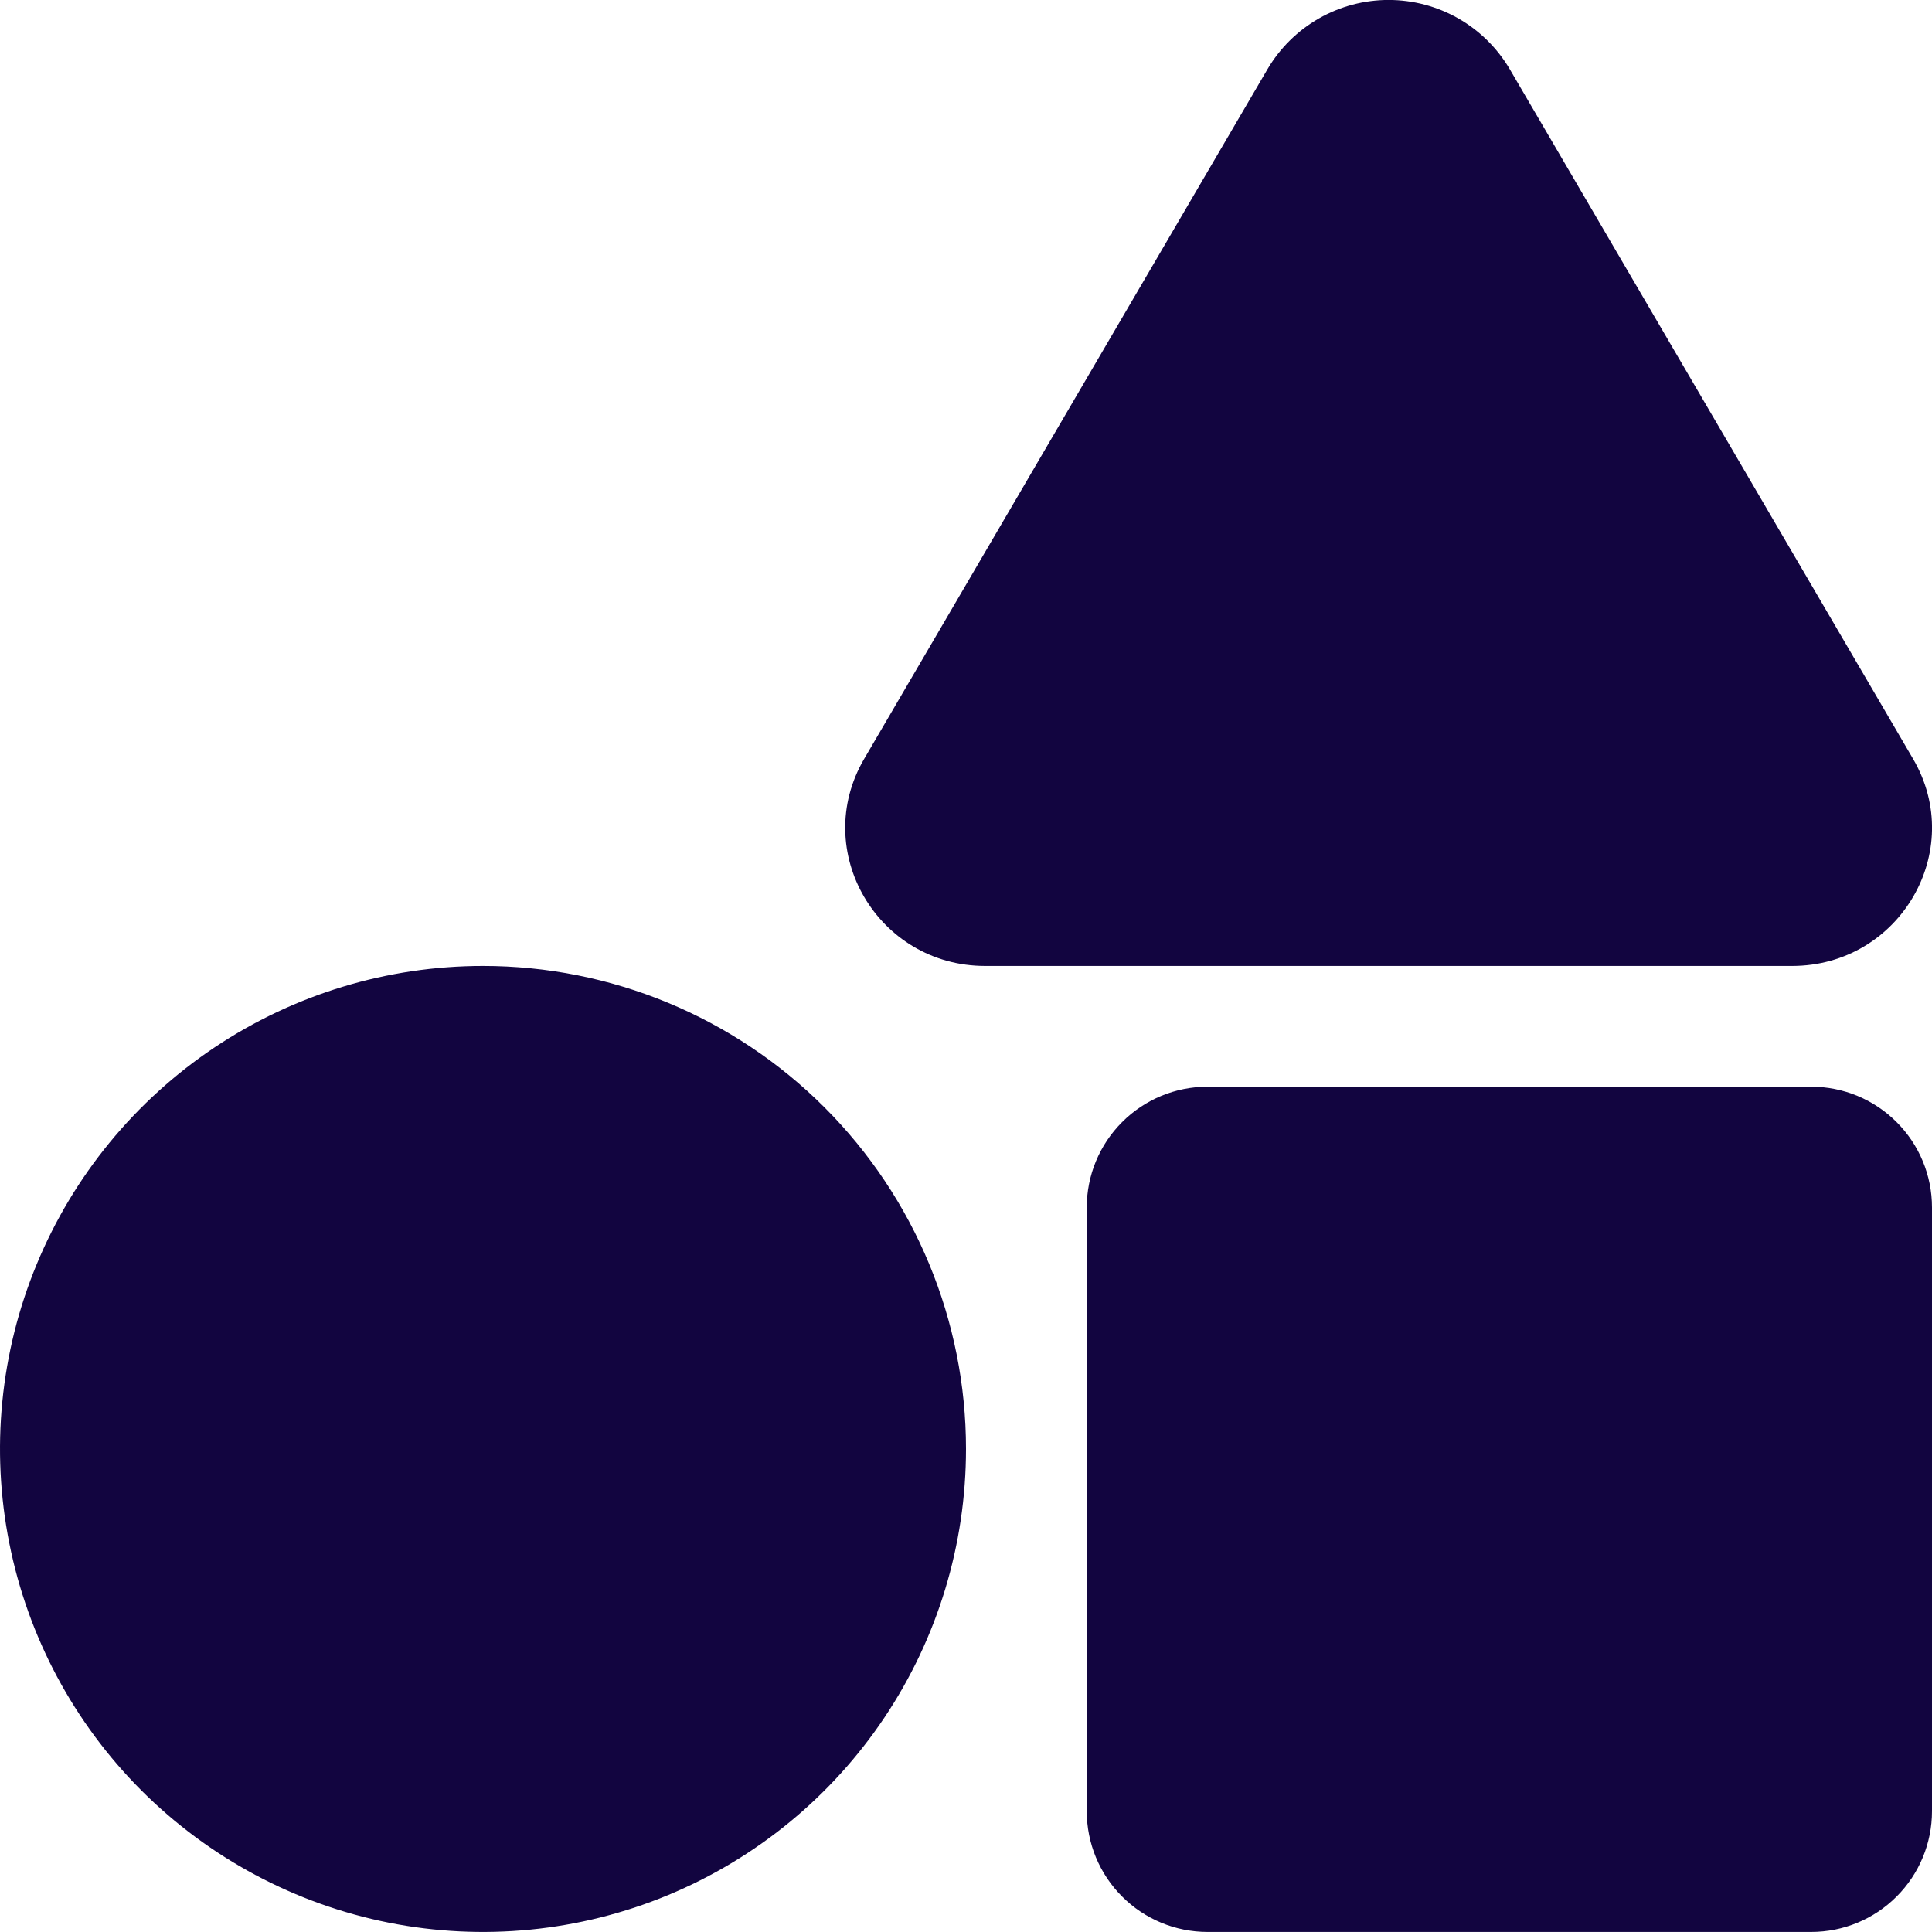
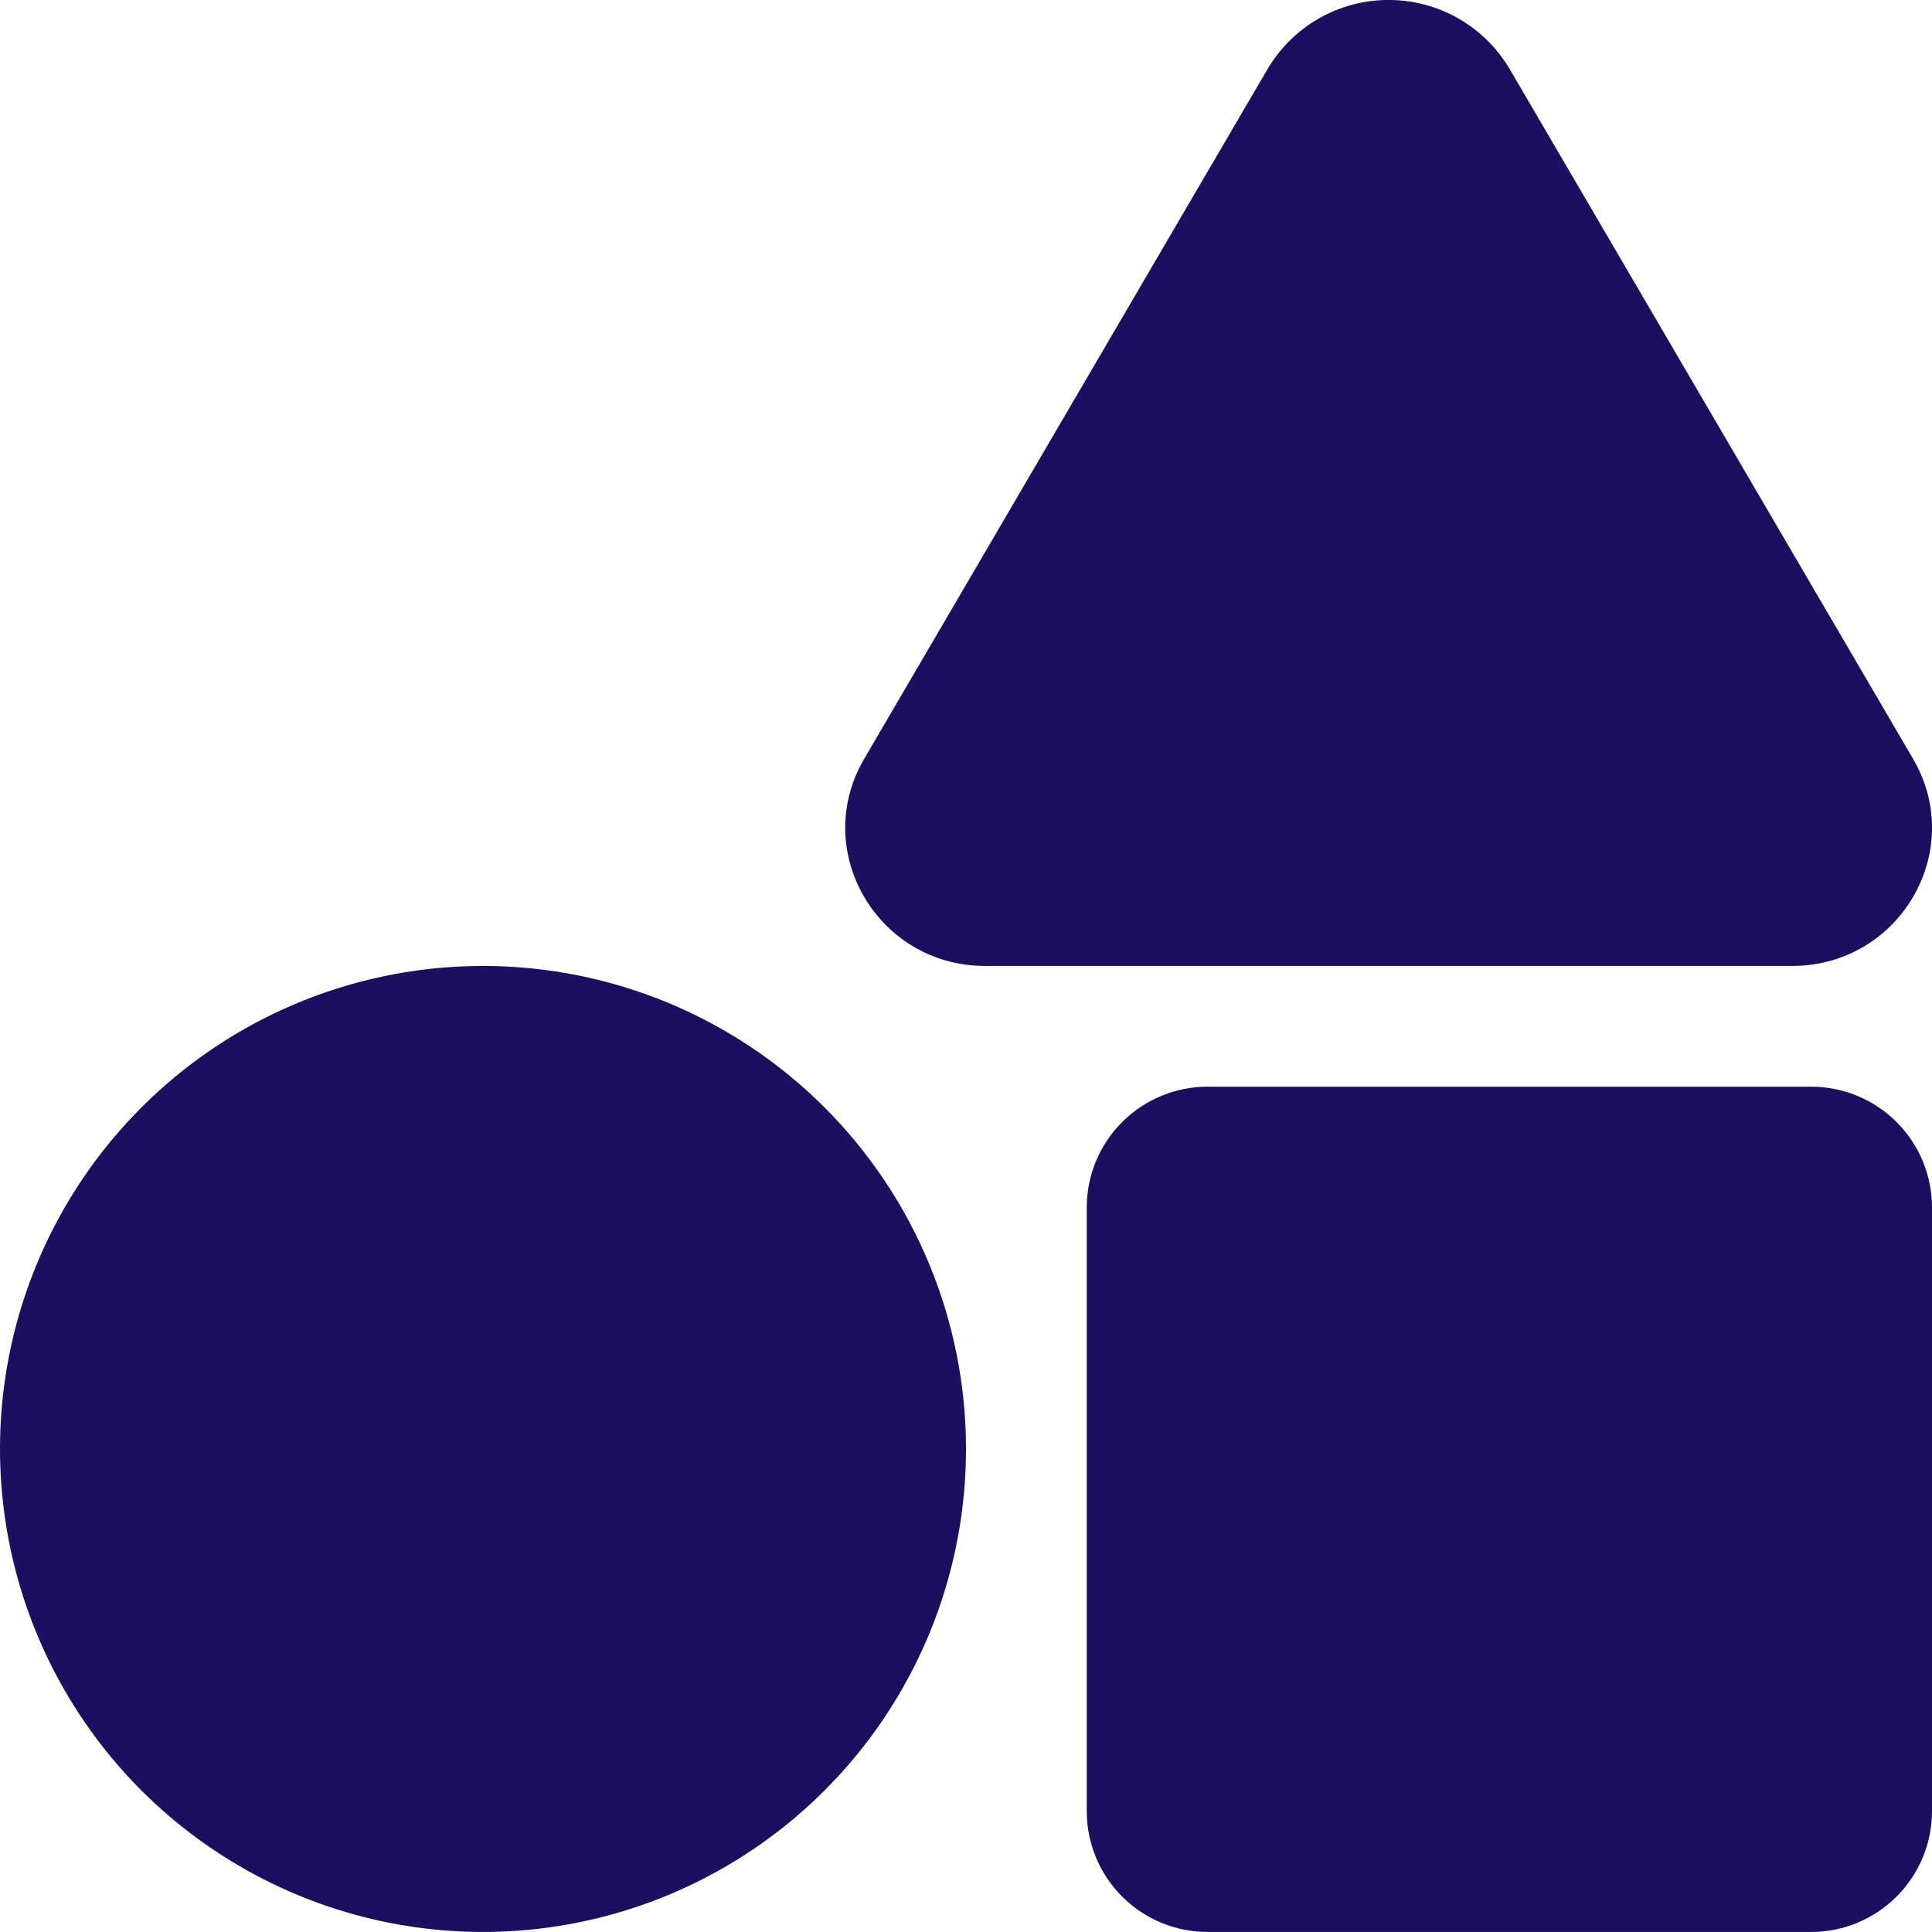
<svg xmlns="http://www.w3.org/2000/svg" width="38" height="38" viewBox="0 0 38 38" fill="none">
-   <path d="M9.5 18.999C7.621 18.999 5.784 19.556 4.222 20.6C2.66 21.644 1.442 23.128 0.723 24.864C0.004 26.599 -0.184 28.51 0.183 30.352C0.549 32.195 1.454 33.888 2.782 35.217C4.111 36.545 5.804 37.45 7.647 37.817C9.489 38.183 11.4 37.995 13.136 37.276C14.871 36.557 16.355 35.339 17.399 33.777C18.443 32.215 19 30.378 19 28.499C19 25.98 17.999 23.563 16.218 21.782C14.436 20 12.02 18.999 9.5 18.999ZM37.629 14.928L29.693 1.357C29.448 0.943 29.1 0.6 28.683 0.362C28.265 0.124 27.793 -0.001 27.312 -0.001C26.832 -0.001 26.36 0.124 25.942 0.362C25.525 0.6 25.177 0.943 24.932 1.357L16.996 14.928C15.939 16.737 17.262 18.999 19.378 18.999H35.247C37.363 18.999 38.686 16.737 37.629 14.928ZM35.625 21.374H23.75C23.12 21.374 22.516 21.624 22.071 22.07C21.625 22.515 21.375 23.119 21.375 23.749V35.624C21.375 36.254 21.625 36.858 22.071 37.303C22.516 37.749 23.12 37.999 23.75 37.999H35.625C36.255 37.999 36.859 37.749 37.304 37.303C37.75 36.858 38 36.254 38 35.624V23.749C38 23.119 37.75 22.515 37.304 22.07C36.859 21.624 36.255 21.374 35.625 21.374Z" fill="#120540" />
+   <path d="M9.5 18.999C7.621 18.999 5.784 19.556 4.222 20.6C2.66 21.644 1.442 23.128 0.723 24.864C0.004 26.599 -0.184 28.51 0.183 30.352C0.549 32.195 1.454 33.888 2.782 35.217C4.111 36.545 5.804 37.45 7.647 37.817C9.489 38.183 11.4 37.995 13.136 37.276C14.871 36.557 16.355 35.339 17.399 33.777C18.443 32.215 19 30.378 19 28.499C19 25.98 17.999 23.563 16.218 21.782C14.436 20 12.02 18.999 9.5 18.999ZM37.629 14.928L29.693 1.357C29.448 0.943 29.1 0.6 28.683 0.362C28.265 0.124 27.793 -0.001 27.312 -0.001C26.832 -0.001 26.36 0.124 25.942 0.362C25.525 0.6 25.177 0.943 24.932 1.357L16.996 14.928C15.939 16.737 17.262 18.999 19.378 18.999H35.247C37.363 18.999 38.686 16.737 37.629 14.928ZM35.625 21.374H23.75C23.12 21.374 22.516 21.624 22.071 22.07C21.625 22.515 21.375 23.119 21.375 23.749V35.624C21.375 36.254 21.625 36.858 22.071 37.303C22.516 37.749 23.12 37.999 23.75 37.999H35.625C36.255 37.999 36.859 37.749 37.304 37.303C37.75 36.858 38 36.254 38 35.624V23.749C38 23.119 37.75 22.515 37.304 22.07C36.859 21.624 36.255 21.374 35.625 21.374Z" fill="#1C0F5F" />
</svg>
